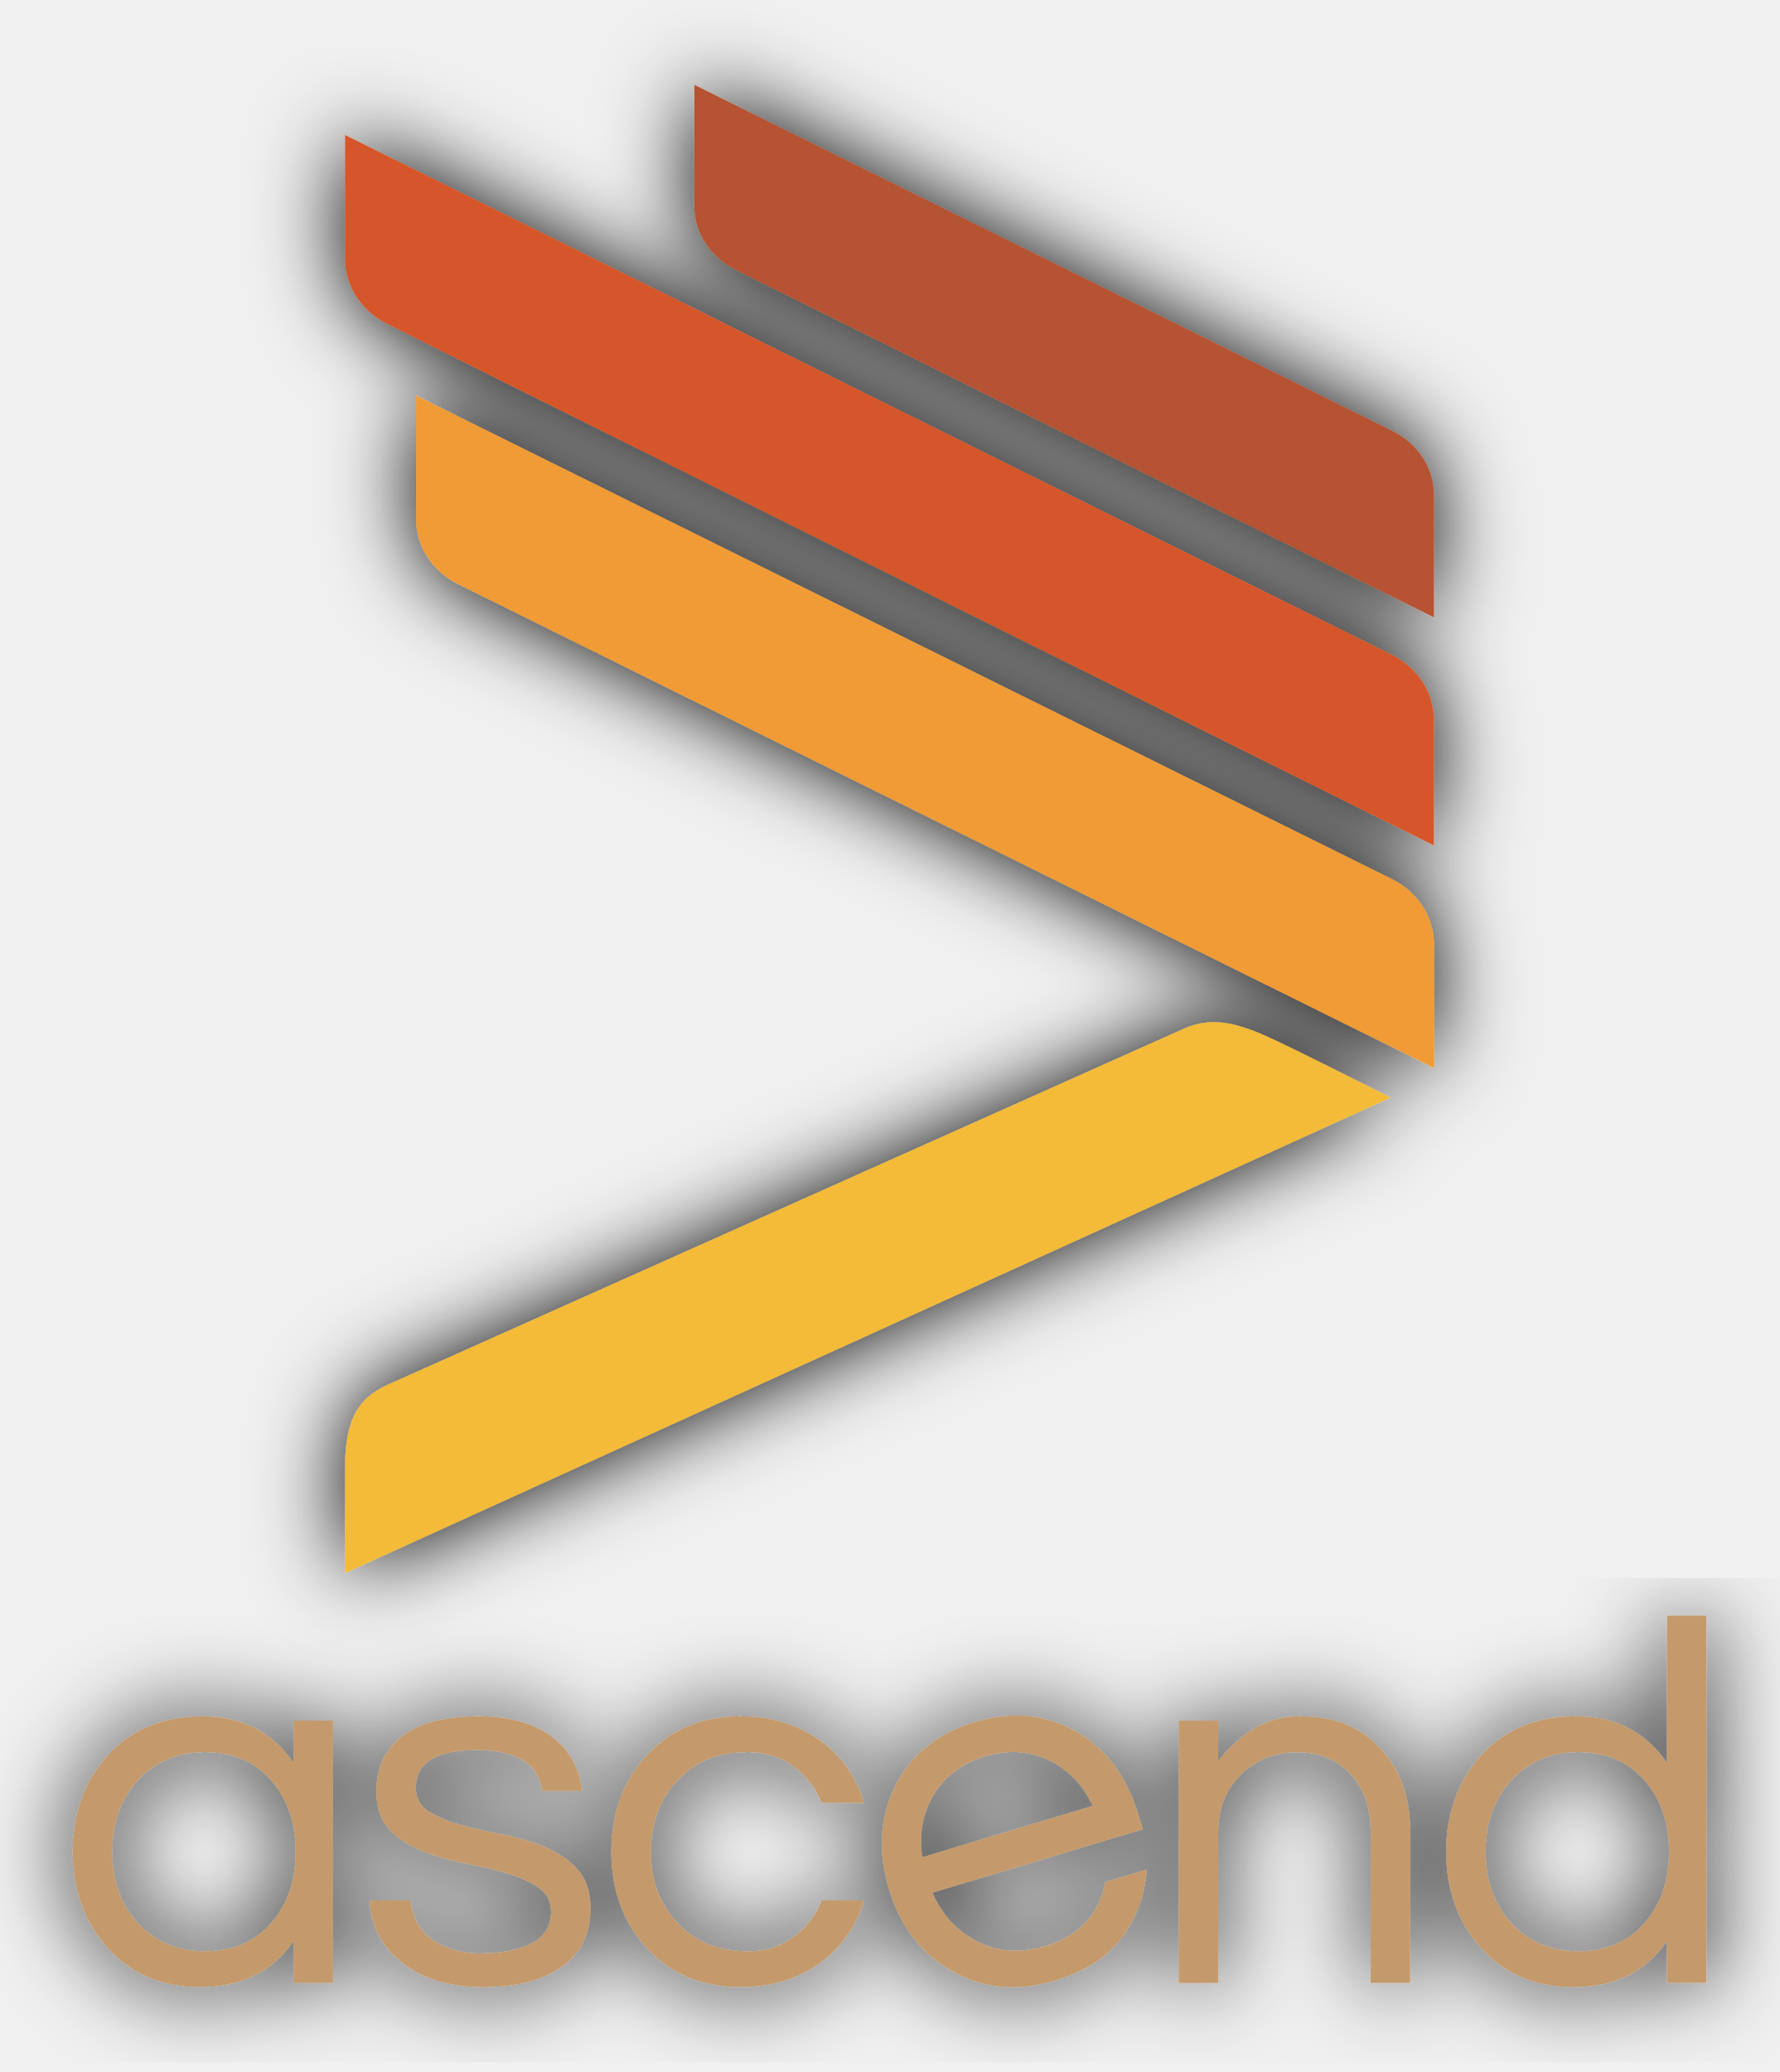
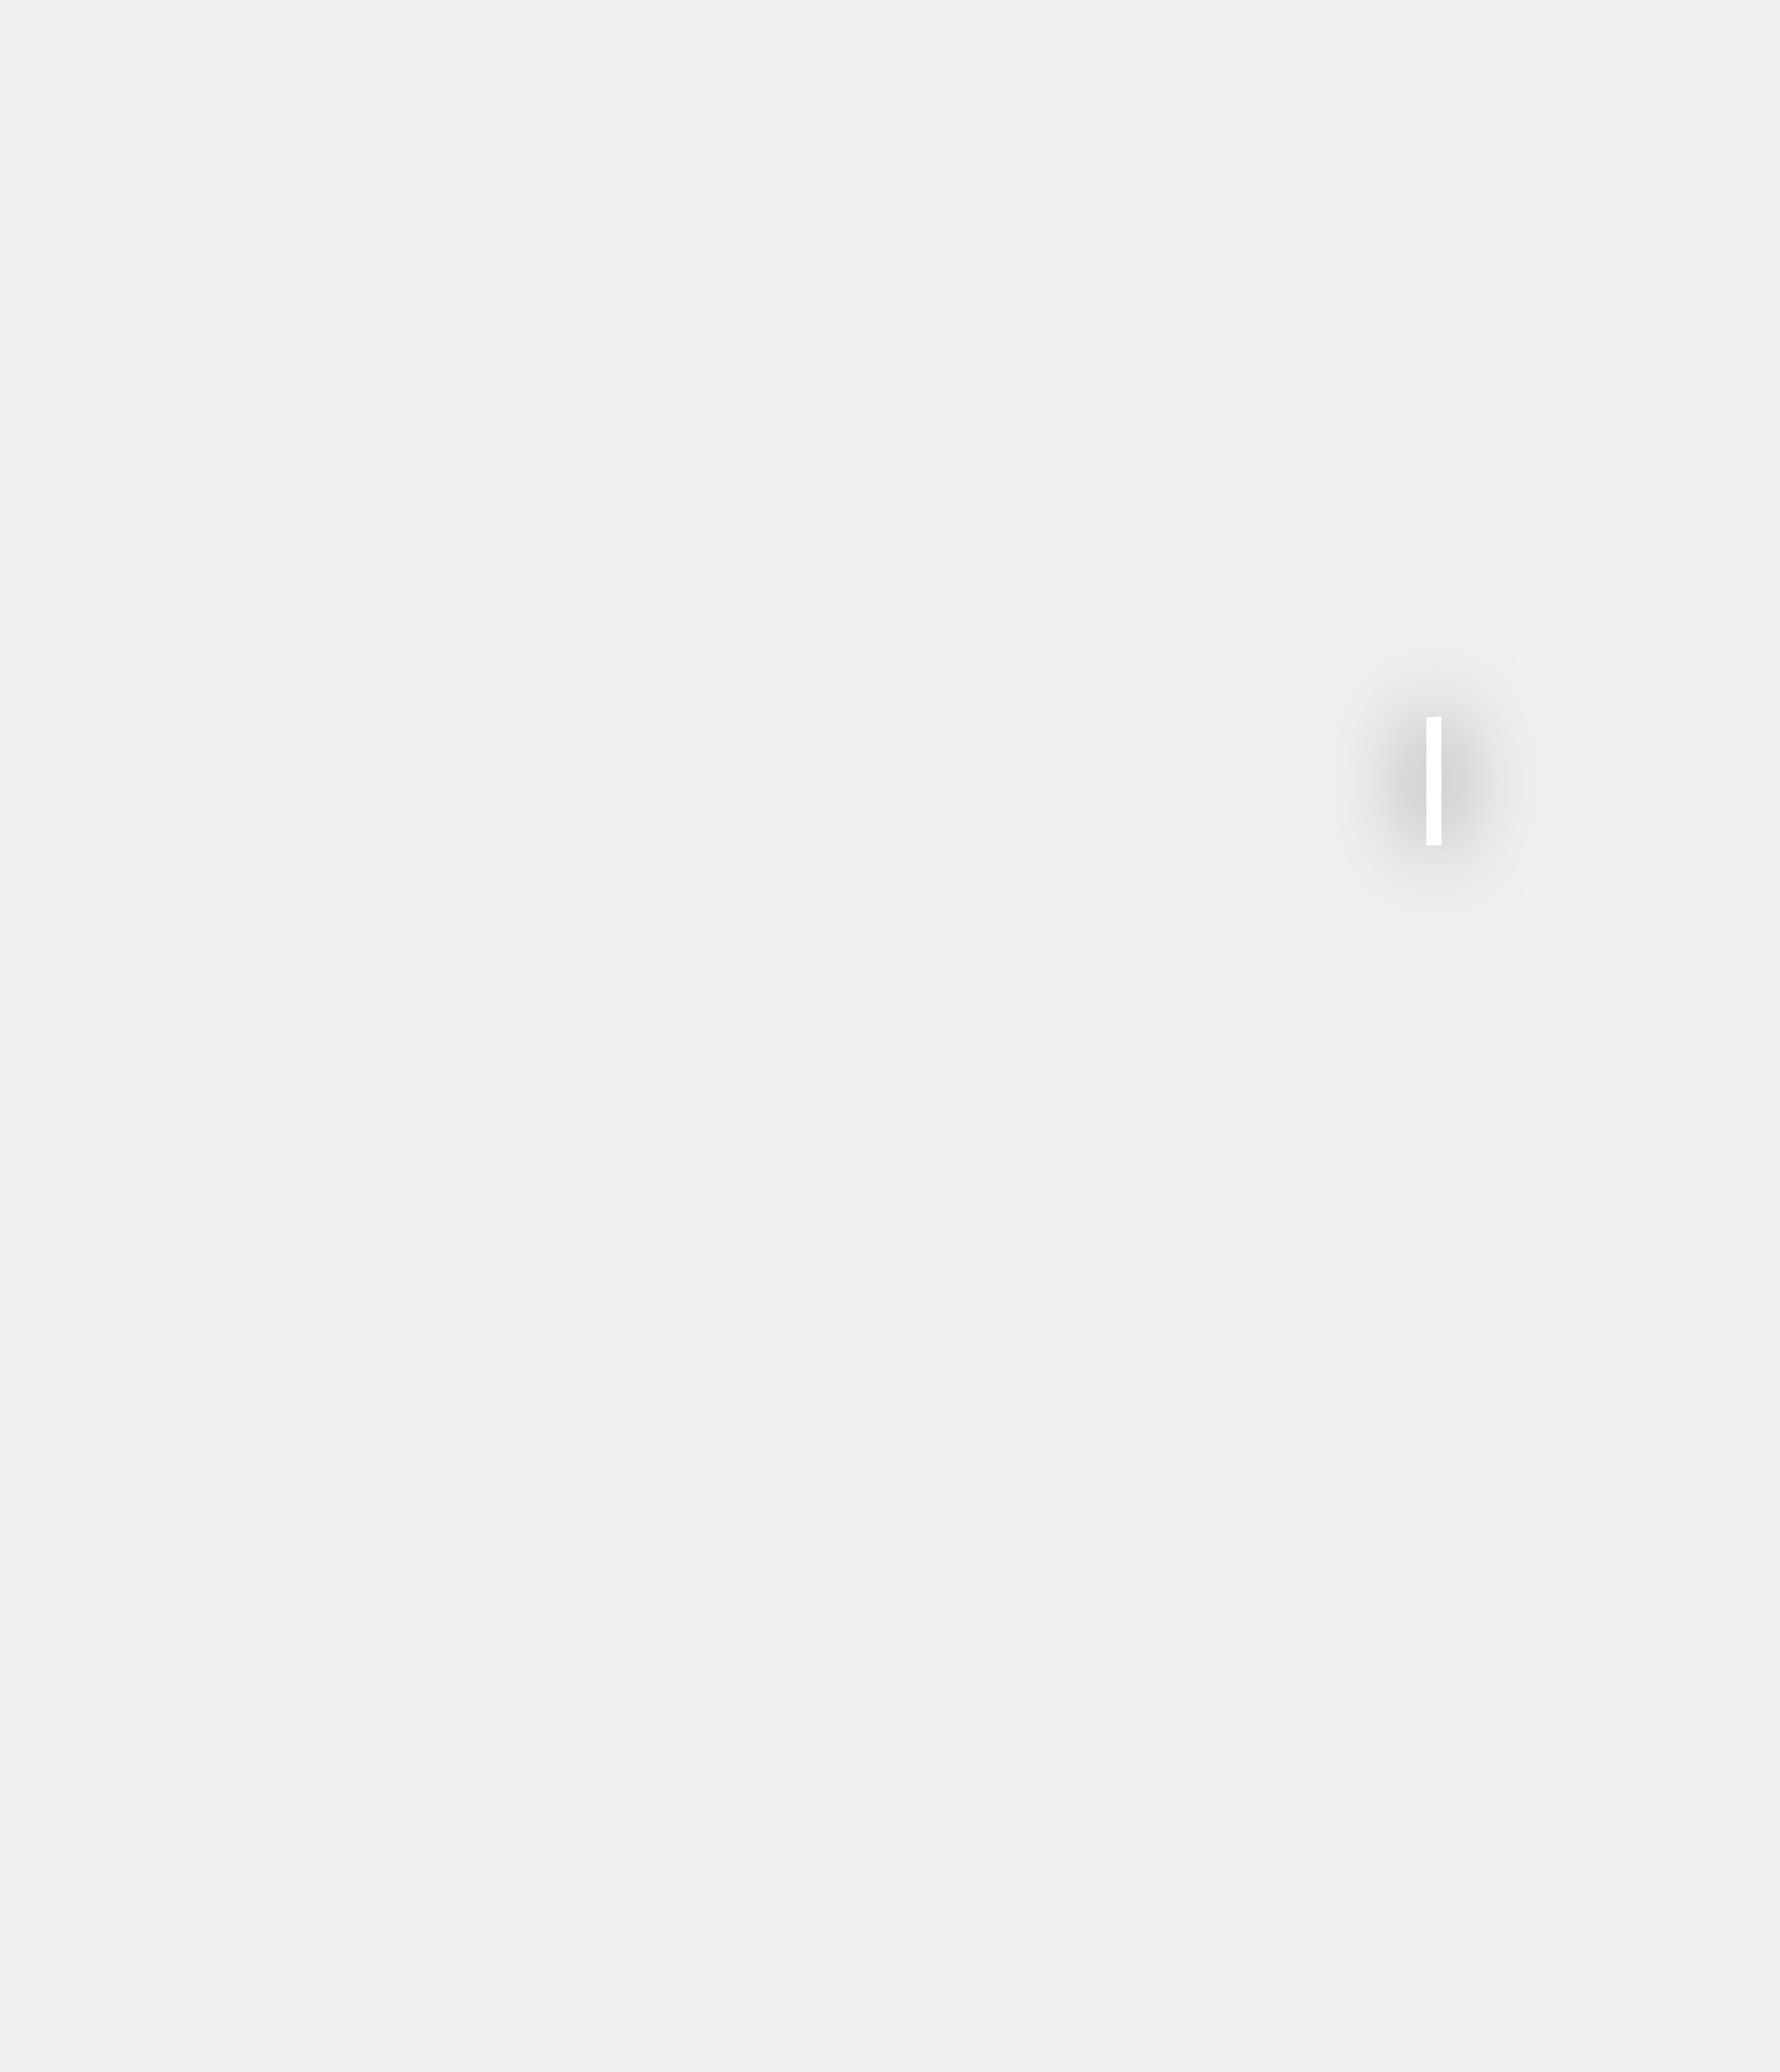
<svg xmlns="http://www.w3.org/2000/svg" width="112.139" height="130.576" viewBox="-5 -5 122.139 140.576">
+   <style>
+   .path {
+     stroke-dasharray: 180;
+     stroke-dashoffset: 180;
+     animation: dash 2s linear forwards;
+     stroke-width: 1;
+     fill-opacity: 0;
+   }
+ 
+   .path.text {
+     stroke-dasharray: 120;
+     stroke-dashoffset: 120;
+   }
+ 
+   @keyframes dash {
+     0% {
+       fill-opacity: 0;
+     }
+     80% {
+       stroke-dashoffset: 0;
+       fill-opacity: 0;
+       stroke-width: 1;
+       fill: #fff;
+     }
+     90% {
+       fill: #fff;
+     }
+     100% {
+       stroke-dashoffset: 0;
+       fill-opacity: 1;
+       stroke-width: 0;
+     }
+   }
+   </style>
  <defs>
    <filter id="dropshadow" height="130%">
      <feGaussianBlur in="SourceAlpha" stdDeviation="3" />
      <feMerge>
        <feMergeNode />
        <feMergeNode in="SourceGraphic" />
      </feMerge>
    </filter>
  </defs>
  <g fill="#c49a6c">
-     <path filter="url(#dropshadow)" d="M15.156 127.398c-1.44 2.113-3.588 3.168-6.443 3.168-2.592 0-4.703-.9-6.336-2.7C.793 126.09 0 123.895 0 121.28c0-2.618.793-4.813 2.377-6.59 1.633-1.8 3.805-2.7 6.516-2.7 2.713 0 4.8 1.068 6.264 3.205v-2.916h2.7v18h-2.7v-2.882zm-6.084.72c1.945 0 3.48-.67 4.61-2.015 1.08-1.273 1.618-2.88 1.618-4.824 0-1.946-.54-3.554-1.62-4.825-1.128-1.344-2.663-2.016-4.608-2.016-1.92 0-3.48.67-4.68 2.015-1.127 1.27-1.69 2.88-1.69 4.824 0 1.942.563 3.55 1.69 4.823 1.2 1.344 2.76 2.016 4.68 2.016M32.22 117.104c-.24-1.873-1.746-2.81-4.518-2.81-2.773 0-4.158.864-4.158 2.593 0 .72.293 1.266.88 1.64.59.37 1.327.677 2.216.917a42.5 42.5 0 0 0 2.898.666c1.043.203 2.01.492 2.896.863.89.373 1.627.883 2.215 1.53.587.647.882 1.536.882 2.665 0 1.752-.662 3.09-1.98 4.014-1.32.924-3.11 1.385-5.365 1.385-2.398 0-4.307-.6-5.723-1.8-1.297-1.056-1.992-2.437-2.088-4.14h2.807c.168 1.656 1.104 2.77 2.81 3.348.624.193 1.24.29 1.853.29s1.182-.038 1.71-.11a6.882 6.882 0 0 0 1.548-.395c1.152-.457 1.73-1.236 1.73-2.34 0-.744-.294-1.314-.882-1.71-.588-.398-1.328-.722-2.213-.974a36.46 36.46 0 0 0-2.9-.684 15.674 15.674 0 0 1-2.9-.846c-.886-.36-1.624-.852-2.212-1.477-.588-.624-.883-1.49-.883-2.593 0-1.63.594-2.898 1.783-3.797 1.188-.9 2.945-1.352 5.273-1.352 2.208 0 3.948.53 5.222 1.584 1.055.89 1.668 2.064 1.836 3.53H32.22zM46.404 128.12c1.152 0 2.172-.325 3.06-.974a5.59 5.59 0 0 0 1.944-2.52h2.916c-.553 1.777-1.56 3.203-3.023 4.283-1.536 1.103-3.36 1.655-5.47 1.655-2.643 0-4.79-.9-6.445-2.7-1.61-1.75-2.412-3.948-2.412-6.587 0-2.64.803-4.836 2.412-6.588 1.656-1.8 3.803-2.7 6.445-2.7 2.11 0 3.934.552 5.47 1.655 1.464 1.08 2.472 2.508 3.024 4.283h-2.916a5.628 5.628 0 0 0-1.943-2.52c-.89-.648-1.908-.97-3.06-.97-1.15 0-2.132.18-2.935.538a5.842 5.842 0 0 0-2.033 1.477c-1.178 1.295-1.764 2.904-1.764 4.824s.586 3.527 1.764 4.824c1.2 1.347 2.856 2.02 4.967 2.02M66.765 127.766c2.32-.7 3.695-2.168 4.125-4.402l2.826-.852c-.127 1.742-.693 3.29-1.7 4.646-1.007 1.357-2.534 2.346-4.58 2.96-2.597.784-4.97.56-7.12-.673-2.092-1.197-3.517-3.06-4.28-5.59-.77-2.55-.645-4.88.374-6.992 1.088-2.21 2.92-3.7 5.494-4.477 2.572-.777 4.924-.545 7.053.693 2.014 1.196 3.406 3.07 4.176 5.62l.312 1.035-14.443 4.354c.662 1.528 1.688 2.647 3.08 3.356 1.42.726 2.982.83 4.683.32M62.61 114.73c-1.587.48-2.77 1.373-3.552 2.688-.727 1.246-.977 2.662-.75 4.25l11.72-3.535c-.687-1.447-1.68-2.488-2.974-3.125-1.38-.662-2.86-.756-4.445-.278M78.622 112.28v2.806A9.035 9.035 0 0 1 81 112.89c.935-.598 2.003-.9 3.202-.9 1.2 0 2.232.17 3.098.505.863.336 1.62.84 2.268 1.512 1.488 1.465 2.232 3.398 2.232 5.797v10.477h-2.7v-10.403c0-1.656-.468-2.975-1.405-3.96-.936-.983-2.148-1.476-3.635-1.476-1.514 0-2.797.505-3.854 1.513-1.057 1.03-1.584 2.352-1.584 3.96v10.368h-2.7v-18h2.7zM109.44 127.398c-1.44 2.113-3.59 3.168-6.444 3.168-2.594 0-4.705-.9-6.336-2.7-1.584-1.776-2.377-3.972-2.377-6.587 0-2.618.793-4.813 2.377-6.59 1.63-1.8 3.803-2.7 6.516-2.7 2.71 0 4.8 1.068 6.264 3.205v-10.117h2.7v25.2h-2.7v-2.88zm-6.085.72c1.943 0 3.48-.67 4.607-2.015 1.08-1.273 1.62-2.88 1.62-4.824 0-1.946-.54-3.554-1.62-4.825-1.13-1.344-2.664-2.016-4.607-2.016-1.92 0-3.48.67-4.68 2.015-1.13 1.27-1.693 2.88-1.693 4.824 0 1.942.564 3.55 1.693 4.823 1.2 1.344 2.76 2.016 4.68 2.016" />
+     <path filter="url(#dropshadow)" d="M15.156 127.398c-1.44 2.113-3.588 3.168-6.443 3.168-2.592 0-4.703-.9-6.336-2.7C.793 126.09 0 123.895 0 121.28c0-2.618.793-4.813 2.377-6.59 1.633-1.8 3.805-2.7 6.516-2.7 2.713 0 4.8 1.068 6.264 3.205v-2.916h2.7v18h-2.7v-2.882zm-6.084.72c1.945 0 3.48-.67 4.61-2.015 1.08-1.273 1.618-2.88 1.618-4.824 0-1.946-.54-3.554-1.62-4.825-1.128-1.344-2.663-2.016-4.608-2.016-1.92 0-3.48.67-4.68 2.015-1.127 1.27-1.69 2.88-1.69 4.824 0 1.942.563 3.55 1.69 4.823 1.2 1.344 2.76 2.016 4.68 2.016M32.22 117.104c-.24-1.873-1.746-2.81-4.518-2.81-2.773 0-4.158.864-4.158 2.593 0 .72.293 1.266.88 1.64.59.37 1.327.677 2.216.917a42.5 42.5 0 0 0 2.898.666c1.043.203 2.01.492 2.896.863.89.373 1.627.883 2.215 1.53.587.647.882 1.536.882 2.665 0 1.752-.662 3.09-1.98 4.014-1.32.924-3.11 1.385-5.365 1.385-2.398 0-4.307-.6-5.723-1.8-1.297-1.056-1.992-2.437-2.088-4.14h2.807c.168 1.656 1.104 2.77 2.81 3.348.624.193 1.24.29 1.853.29s1.182-.038 1.71-.11a6.882 6.882 0 0 0 1.548-.395c1.152-.457 1.73-1.236 1.73-2.34 0-.744-.294-1.314-.882-1.71-.588-.398-1.328-.722-2.213-.974a36.46 36.46 0 0 0-2.9-.684 15.674 15.674 0 0 1-2.9-.846c-.886-.36-1.624-.852-2.212-1.477-.588-.624-.883-1.49-.883-2.593 0-1.63.594-2.898 1.783-3.797 1.188-.9 2.945-1.352 5.273-1.352 2.208 0 3.948.53 5.222 1.584 1.055.89 1.668 2.064 1.836 3.53H32.22zM46.404 128.12c1.152 0 2.172-.325 3.06-.974a5.59 5.59 0 0 0 1.944-2.52h2.916c-.553 1.777-1.56 3.203-3.023 4.283-1.536 1.103-3.36 1.655-5.47 1.655-2.643 0-4.79-.9-6.445-2.7-1.61-1.75-2.412-3.948-2.412-6.587 0-2.64.803-4.836 2.412-6.588 1.656-1.8 3.803-2.7 6.445-2.7 2.11 0 3.934.552 5.47 1.655 1.464 1.08 2.472 2.508 3.024 4.283h-2.916a5.628 5.628 0 0 0-1.943-2.52c-.89-.648-1.908-.97-3.06-.97-1.15 0-2.132.18-2.935.538a5.842 5.842 0 0 0-2.033 1.477c-1.178 1.295-1.764 2.904-1.764 4.824s.586 3.527 1.764 4.824c1.2 1.347 2.856 2.02 4.967 2.02M66.765 127.766c2.32-.7 3.695-2.168 4.125-4.402l2.826-.852c-.127 1.742-.693 3.29-1.7 4.646-1.007 1.357-2.534 2.346-4.58 2.96-2.597.784-4.97.56-7.12-.673-2.092-1.197-3.517-3.06-4.28-5.59-.77-2.55-.645-4.88.374-6.992 1.088-2.21 2.92-3.7 5.494-4.477 2.572-.777 4.924-.545 7.053.693 2.014 1.196 3.406 3.07 4.176 5.62l.312 1.035-14.443 4.354c.662 1.528 1.688 2.647 3.08 3.356 1.42.726 2.982.83 4.683.32M62.61 114.73c-1.587.48-2.77 1.373-3.552 2.688-.727 1.246-.977 2.662-.75 4.25l11.72-3.535c-.687-1.447-1.68-2.488-2.974-3.125-1.38-.662-2.86-.756-4.445-.278M78.622 112.28v2.806A9.035 9.035 0 0 1 81 112.89c.935-.598 2.003-.9 3.202-.9 1.2 0 2.232.17 3.098.505.863.336 1.62.84 2.268 1.512 1.488 1.465 2.232 3.398 2.232 5.797v10.477h-2.7v-10.403c0-1.656-.468-2.975-1.405-3.96-.936-.983-2.148-1.476-3.635-1.476-1.514 0-2.797.505-3.854 1.513-1.057 1.03-1.584 2.352-1.584 3.96v10.368h-2.7v-18h2.7zM109.44 127.398c-1.44 2.113-3.59 3.168-6.444 3.168-2.594 0-4.705-.9-6.336-2.7-1.584-1.776-2.377-3.972-2.377-6.587 0-2.618.793-4.813 2.377-6.59 1.63-1.8 3.803-2.7 6.516-2.7 2.71 0 4.8 1.068 6.264 3.205v-10.117h2.7v25.2h-2.7v-2.88zm-6.085.72c1.943 0 3.48-.67 4.607-2.015 1.08-1.273 1.62-2.88 1.62-4.824 0-1.946-.54-3.554-1.62-4.825-1.13-1.344-2.664-2.016-4.607-2.016-1.92 0-3.48.67-4.68 2.015-1.13 1.27-1.693 2.88-1.693 4.824 0 1.942.564 3.55 1.693 4.823 1.2 1.344 2.76 2.016 4.68 2.016" class="path text" stroke="#fff" />
  </g>
  <g filter="url(#dropshadow)">
-     <path d="M82.298 65.472c-2.756-1.282-4.28-1.405-5.934-.722L21.56 89.256c-1.69.797-2.868 2.016-2.868 5.58v7.312L90.357 69.56a1.8 1.8 0 0 0 .098-.042s-5.876-2.983-8.157-4.046z" fill="#f3bb37" />
-     <path d="M93.448 67.48l-.012-8.506c0-1.863-1.115-3.576-2.904-4.464L23.567 21.334v8.482c0 1.864 1.115 3.577 2.904 4.465l66.978 33.2z" fill="#f09b36" />
-     <path d="M93.433 52.204l-71.84-35.792c-1.787-.886-2.903-2.6-2.903-4.463V3.446L90.532 39.12c1.79.887 2.9 2.6 2.9 4.463v8.62" fill="#d5562b" />
-     <path d="M90.593 23.762L42.667 0v8.322c0 1.824 1.09 3.5 2.84 4.368l47.926 23.858c.004-1.703 0-4.653 0-8.417 0-1.822-1.09-3.5-2.84-4.368" fill="#b55232" />
+     <path d="M82.298 65.472c-2.756-1.282-4.28-1.405-5.934-.722L21.56 89.256c-1.69.797-2.868 2.016-2.868 5.58v7.312L90.357 69.56a1.8 1.8 0 0 0 .098-.042s-5.876-2.983-8.157-4.046z" fill="#f3bb37" class="path" stroke="#fff" />
+     <path d="M93.448 67.48l-.012-8.506c0-1.863-1.115-3.576-2.904-4.464L23.567 21.334v8.482c0 1.864 1.115 3.577 2.904 4.465l66.978 33.2z" fill="#f09b36" class="path" stroke="#fff" />
+     <path d="M93.433 52.204l-71.84-35.792c-1.787-.886-2.903-2.6-2.903-4.463V3.446L90.532 39.12c1.79.887 2.9 2.6 2.9 4.463v8.62" fill="#d5562b" class="path" stroke="#fff" />
+     <path d="M90.593 23.762L42.667 0v8.322c0 1.824 1.09 3.5 2.84 4.368l47.926 23.858c.004-1.703 0-4.653 0-8.417 0-1.822-1.09-3.5-2.84-4.368" fill="#b55232" class="path" stroke="#fff" />
  </g>
</svg>
